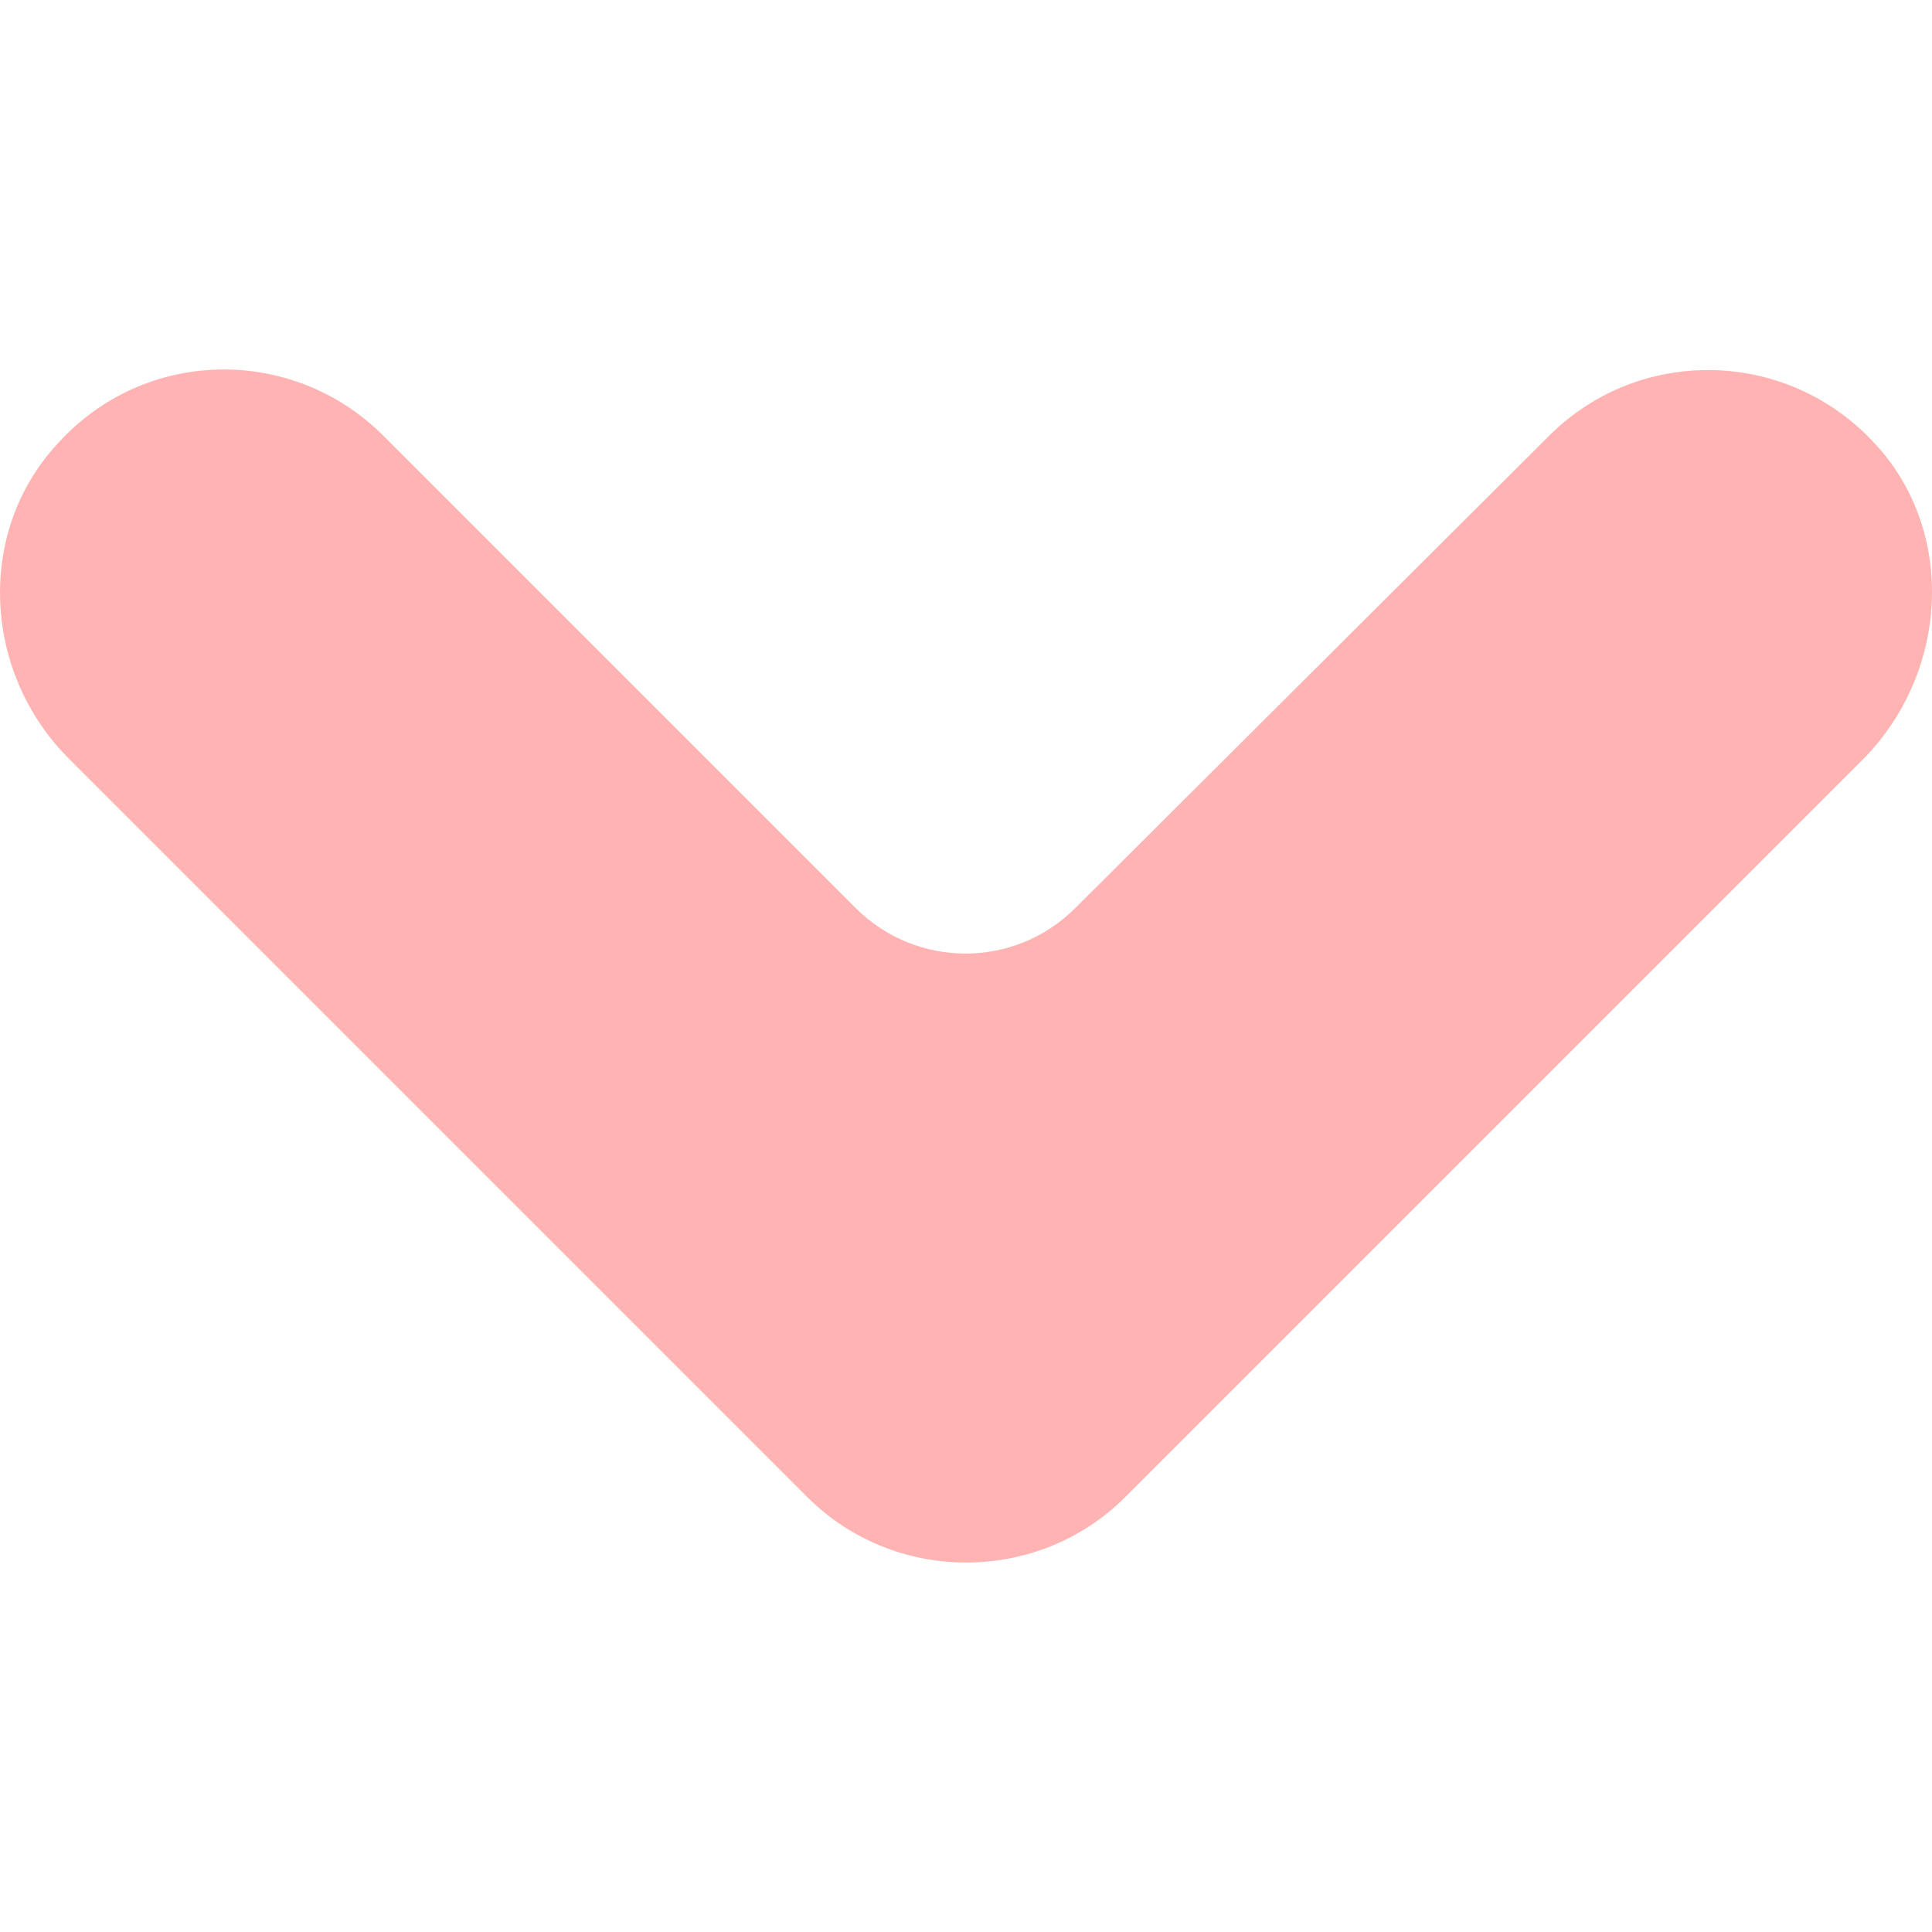
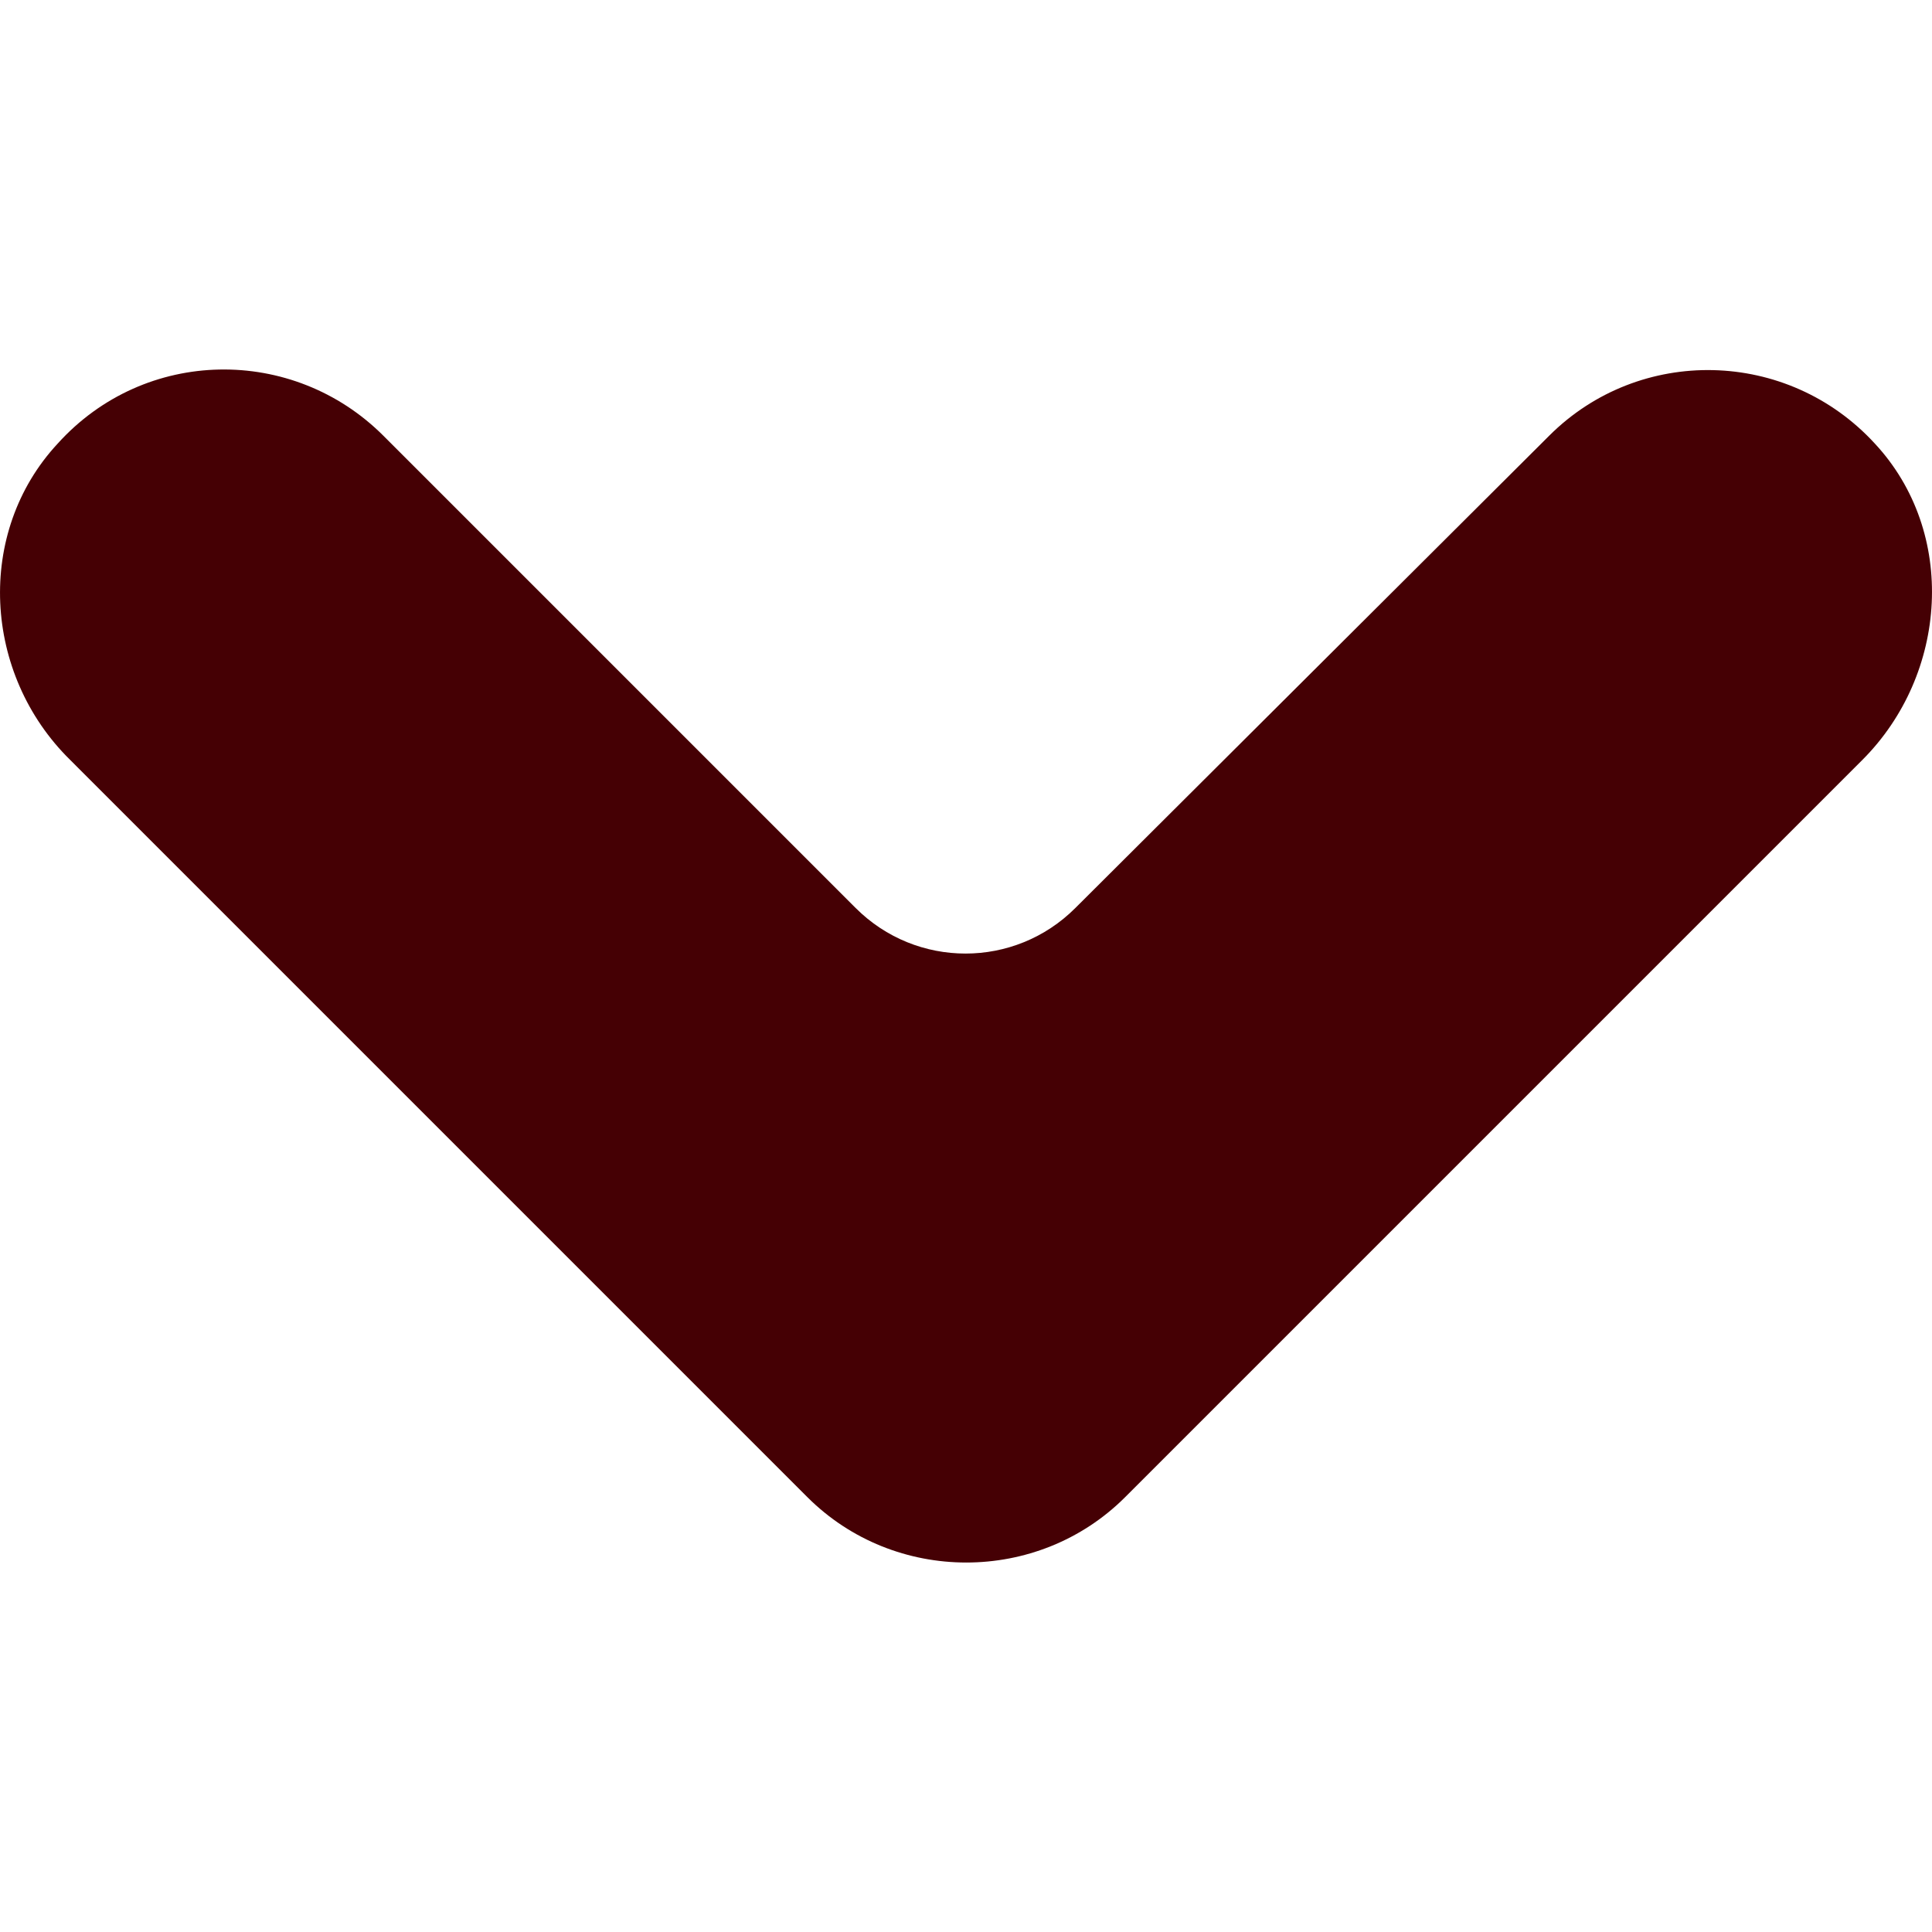
<svg xmlns="http://www.w3.org/2000/svg" version="1.1" id="Capa_1" x="0px" y="0px" viewBox="0 0 123.97 123.97" style="enable-background:new 0 0 123.97 123.97;" xml:space="preserve">
  <g>
-     <path d="M51.802,96.062c2.801,2.801,6.5,4.2,10.2,4.2s7.4-1.399,10.2-4.2l47.3-47.3c5.5-5.5,6.101-14.6,0.8-20.3 c-5.6-6.1-15.1-6.3-20.899-0.5l-30.4,30.3c-3.899,3.9-10.2,3.9-14.1,0l-30.3-30.3c-5.801-5.8-15.301-5.7-20.9,0.5 c-5.3,5.7-4.8,14.8,0.8,20.3L51.802,96.062z" fill="#000000" style="fill: rgb(255, 179, 179);" />
+     <path d="M51.802,96.062c2.801,2.801,6.5,4.2,10.2,4.2s7.4-1.399,10.2-4.2l47.3-47.3c5.5-5.5,6.101-14.6,0.8-20.3 c-5.6-6.1-15.1-6.3-20.899-0.5l-30.4,30.3c-3.899,3.9-10.2,3.9-14.1,0l-30.3-30.3c-5.801-5.8-15.301-5.7-20.9,0.5 c-5.3,5.7-4.8,14.8,0.8,20.3L51.802,96.062z" fill="#000000" style="fill: rgb(69, 0, 4);" />
  </g>
</svg>
